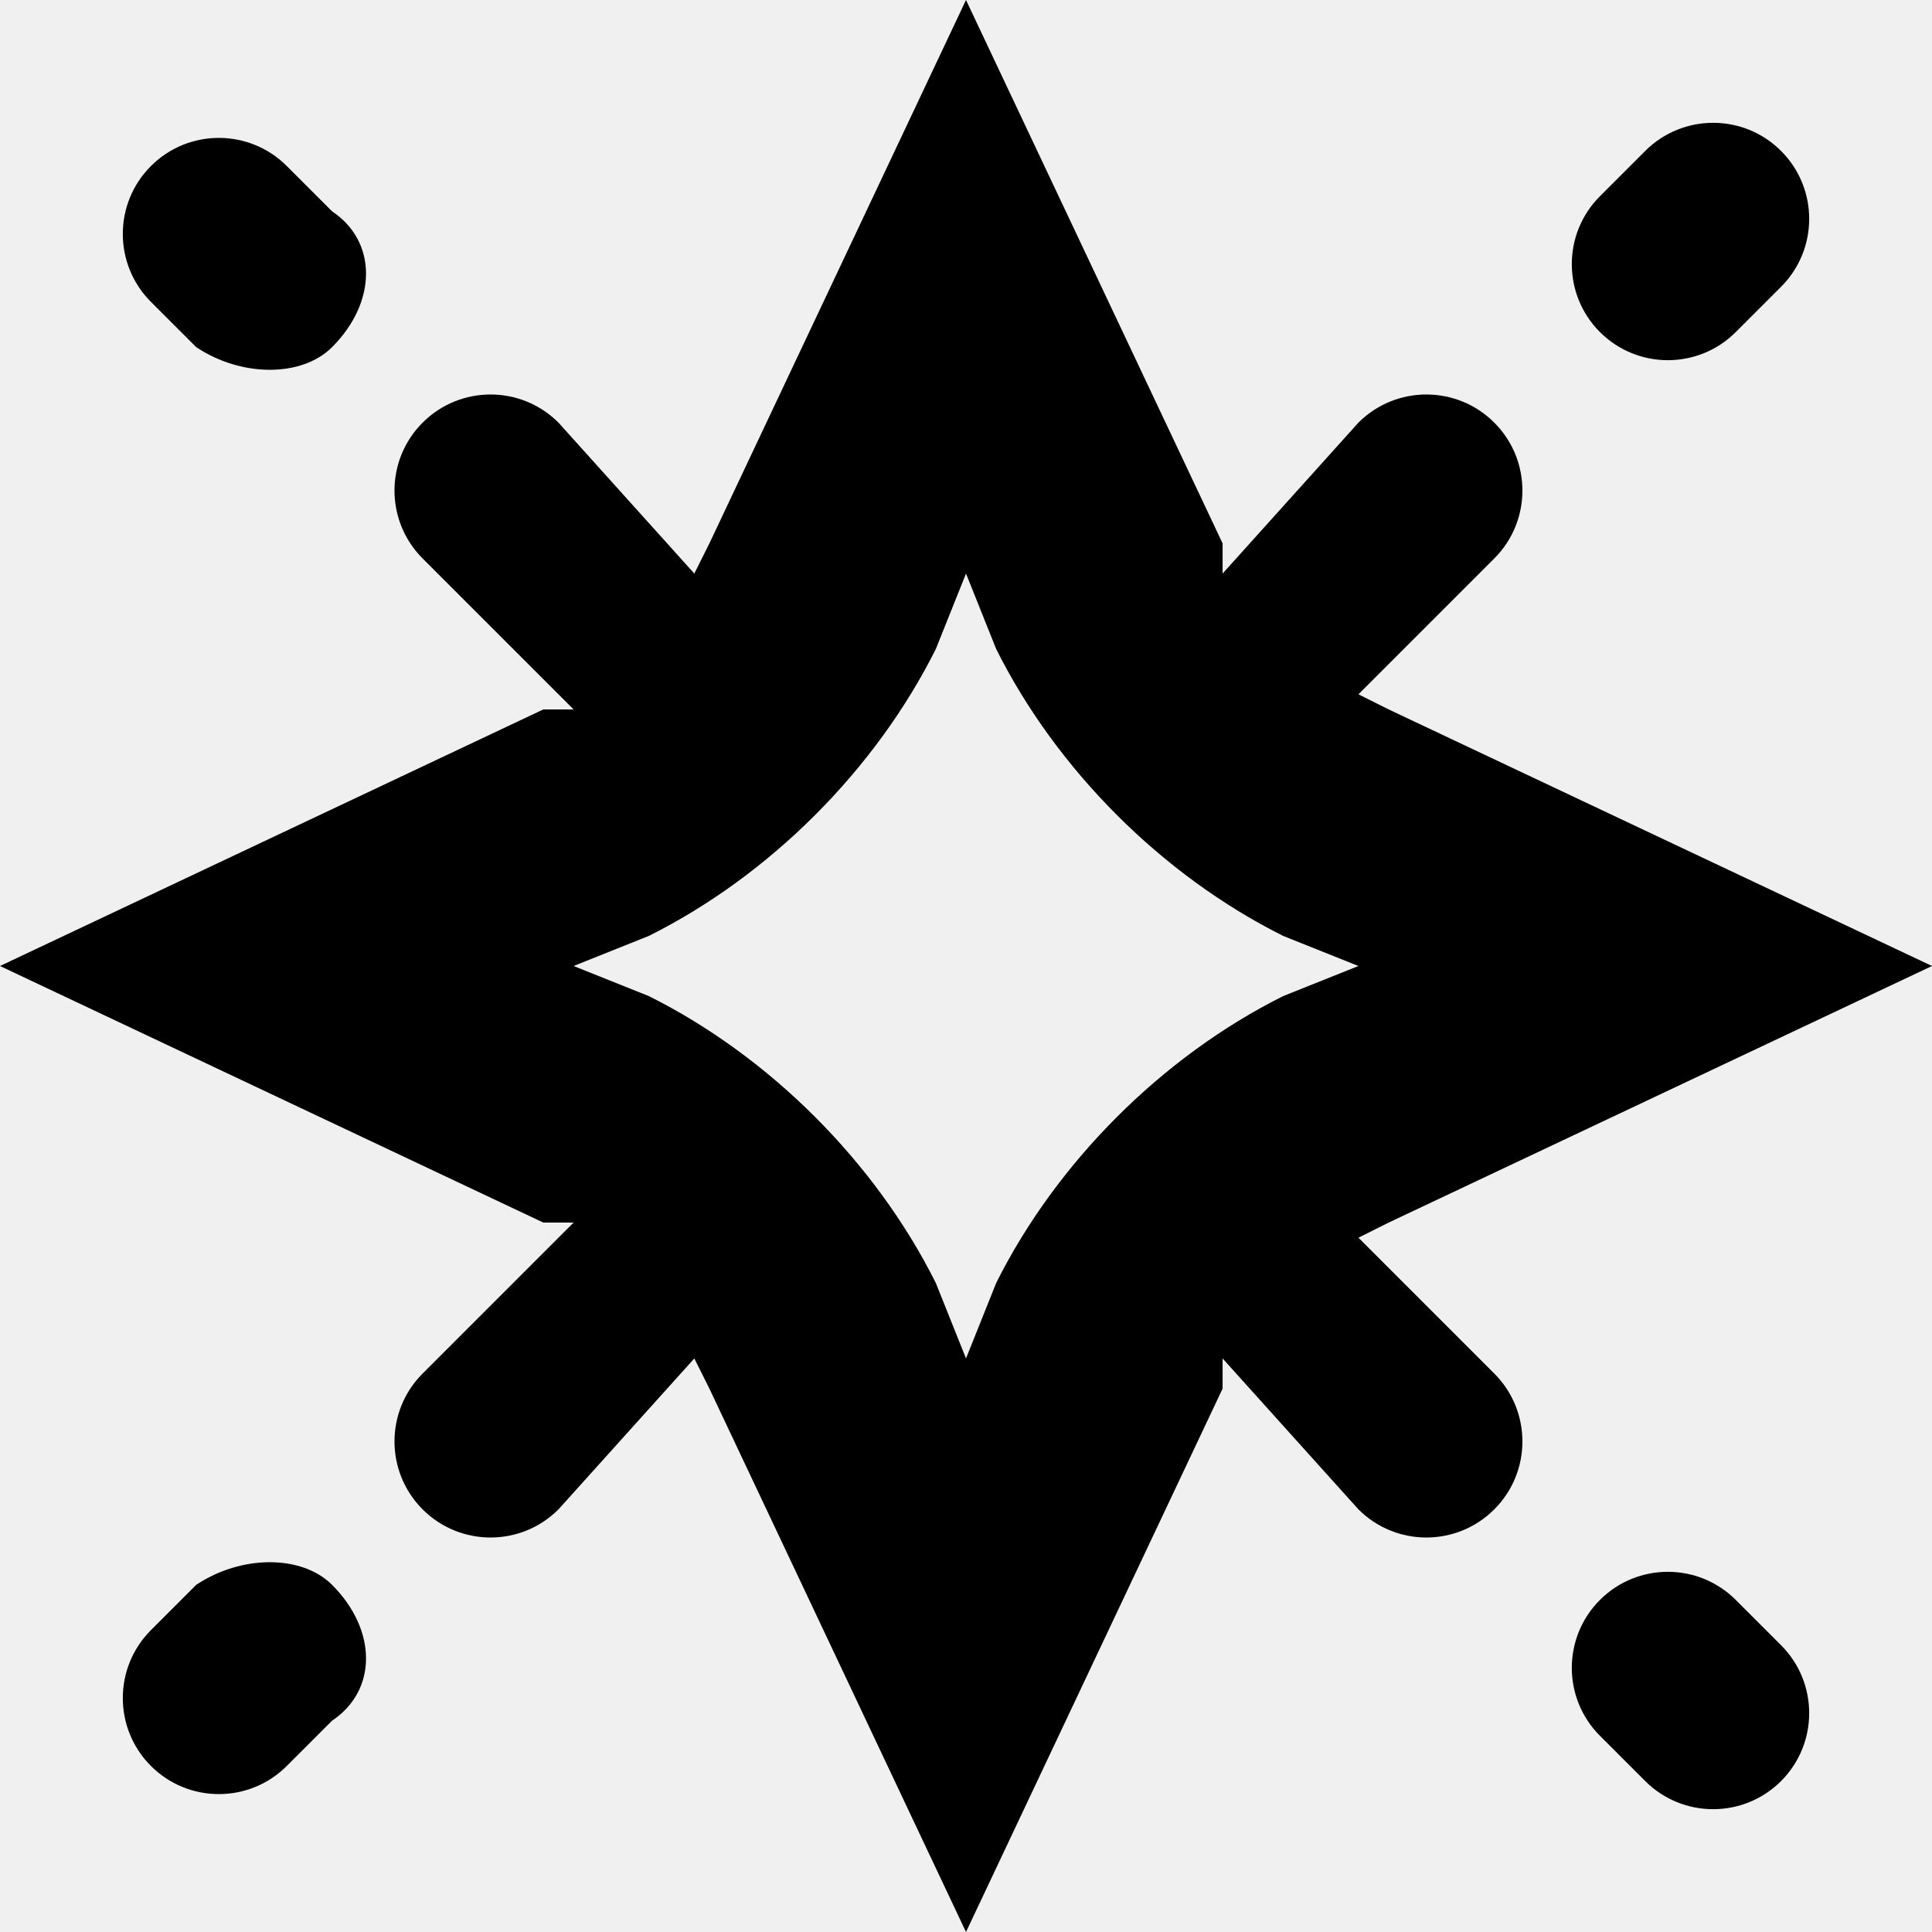
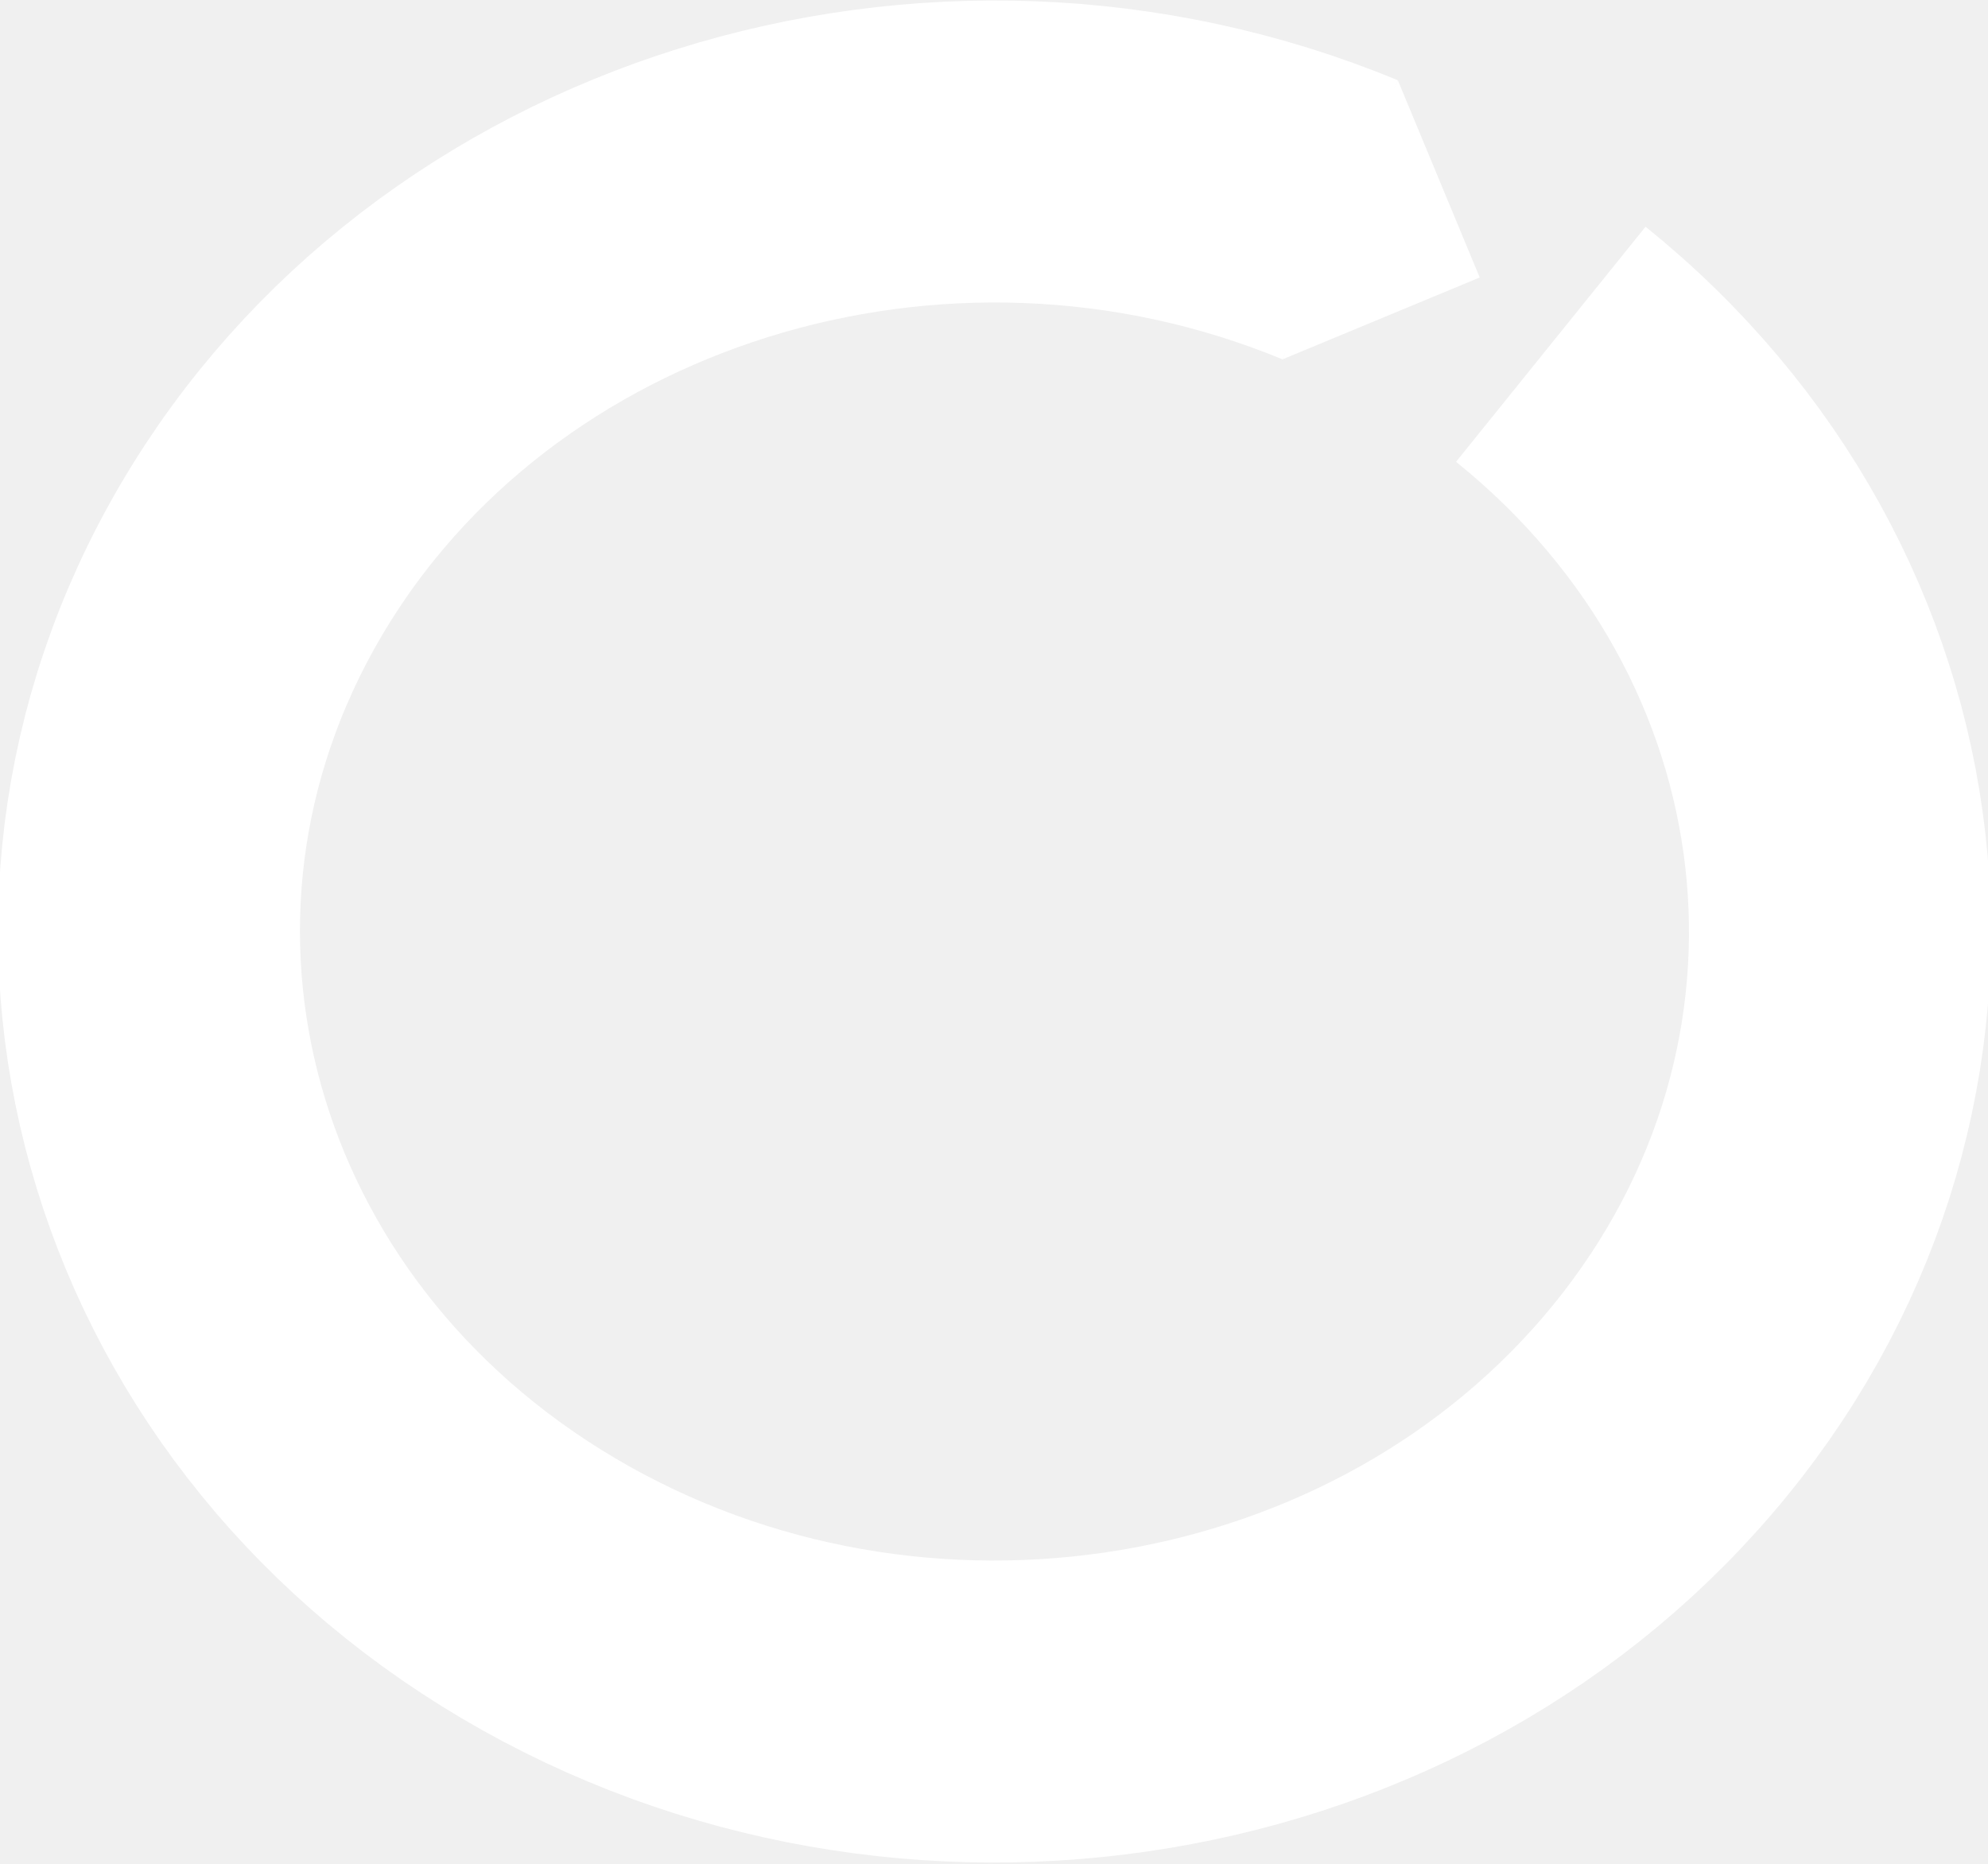
- <svg xmlns="http://www.w3.org/2000/svg" viewBox="0 0 128 128">
-   <path fill-rule="evenodd" d="M81 36 64 0 47 36l-1 2-9-10a6 6 0 0 0-9 9l10 10h-2L0 64l36 17h2L28 91a6 6 0 1 0 9 9l9-10 1 2 17 36 17-36v-2l9 10a6 6 0 1 0 9-9l-9-9 2-1 36-17-36-17-2-1 9-9a6 6 0 1 0-9-9l-9 10v-2Zm-17 2-2 5c-4 8-11 15-19 19l-5 2 5 2c8 4 15 11 19 19l2 5 2-5c4-8 11-15 19-19l5-2-5-2c-8-4-15-11-19-19l-2-5Z" clip-rule="evenodd" />
-   <path d="M118 19a6 6 0 0 0-9-9l-3 3a6 6 0 1 0 9 9l3-3Zm-96 4c-2 2-6 2-9 0l-3-3a6 6 0 1 1 9-9l3 3c3 2 3 6 0 9Zm0 82c-2-2-6-2-9 0l-3 3a6 6 0 1 0 9 9l3-3c3-2 3-6 0-9Zm96 4a6 6 0 0 1-9 9l-3-3a6 6 0 1 1 9-9l3 3Z" />
-   <style>path{fill:#000}@media (prefers-color-scheme:dark){path{fill:#fff}}</style>
+ <svg xmlns="http://www.w3.org/2000/svg" width="106.646mm" height="99.964mm" viewBox="0 0 106.646 99.964" version="1.1" id="svg1">
+   <defs id="defs1">
+     <marker markerWidth="0.525" markerHeight="1" refX="0" refY="0" orient="auto-start-reverse" id="CapTriangle" viewBox="0 0 0.525 1" style="overflow:visible" preserveAspectRatio="xMidYMid">
+       <path style="fill:context-stroke;stroke-linecap:butt" d="M 0,-1 1,0 0,1 -0.05,0 Z" transform="scale(0.5)" id="path61" />
+     </marker>
+   </defs>
+   <g id="layer1" transform="translate(-51.65027,-89.59298)">
+     <path style="fill:none;stroke:#ffffff;stroke-width:16.199;stroke-linecap:butt;stroke-linejoin:bevel;stroke-miterlimit:25.2;stroke-dasharray:none;stroke-dashoffset:0;stroke-opacity:1;marker-end:url(#CapTriangle);paint-order:normal" id="path1" d="m 134.843,108.06 a 45.353,41.838 0 0 1 6.428,56.622 45.353,41.838 0 0 1 -60.733,10.113 45.353,41.838 0 0 1 -15.437,-55.122 45.353,41.838 0 0 1 58.443,-18.289" />
+   </g>
</svg>
